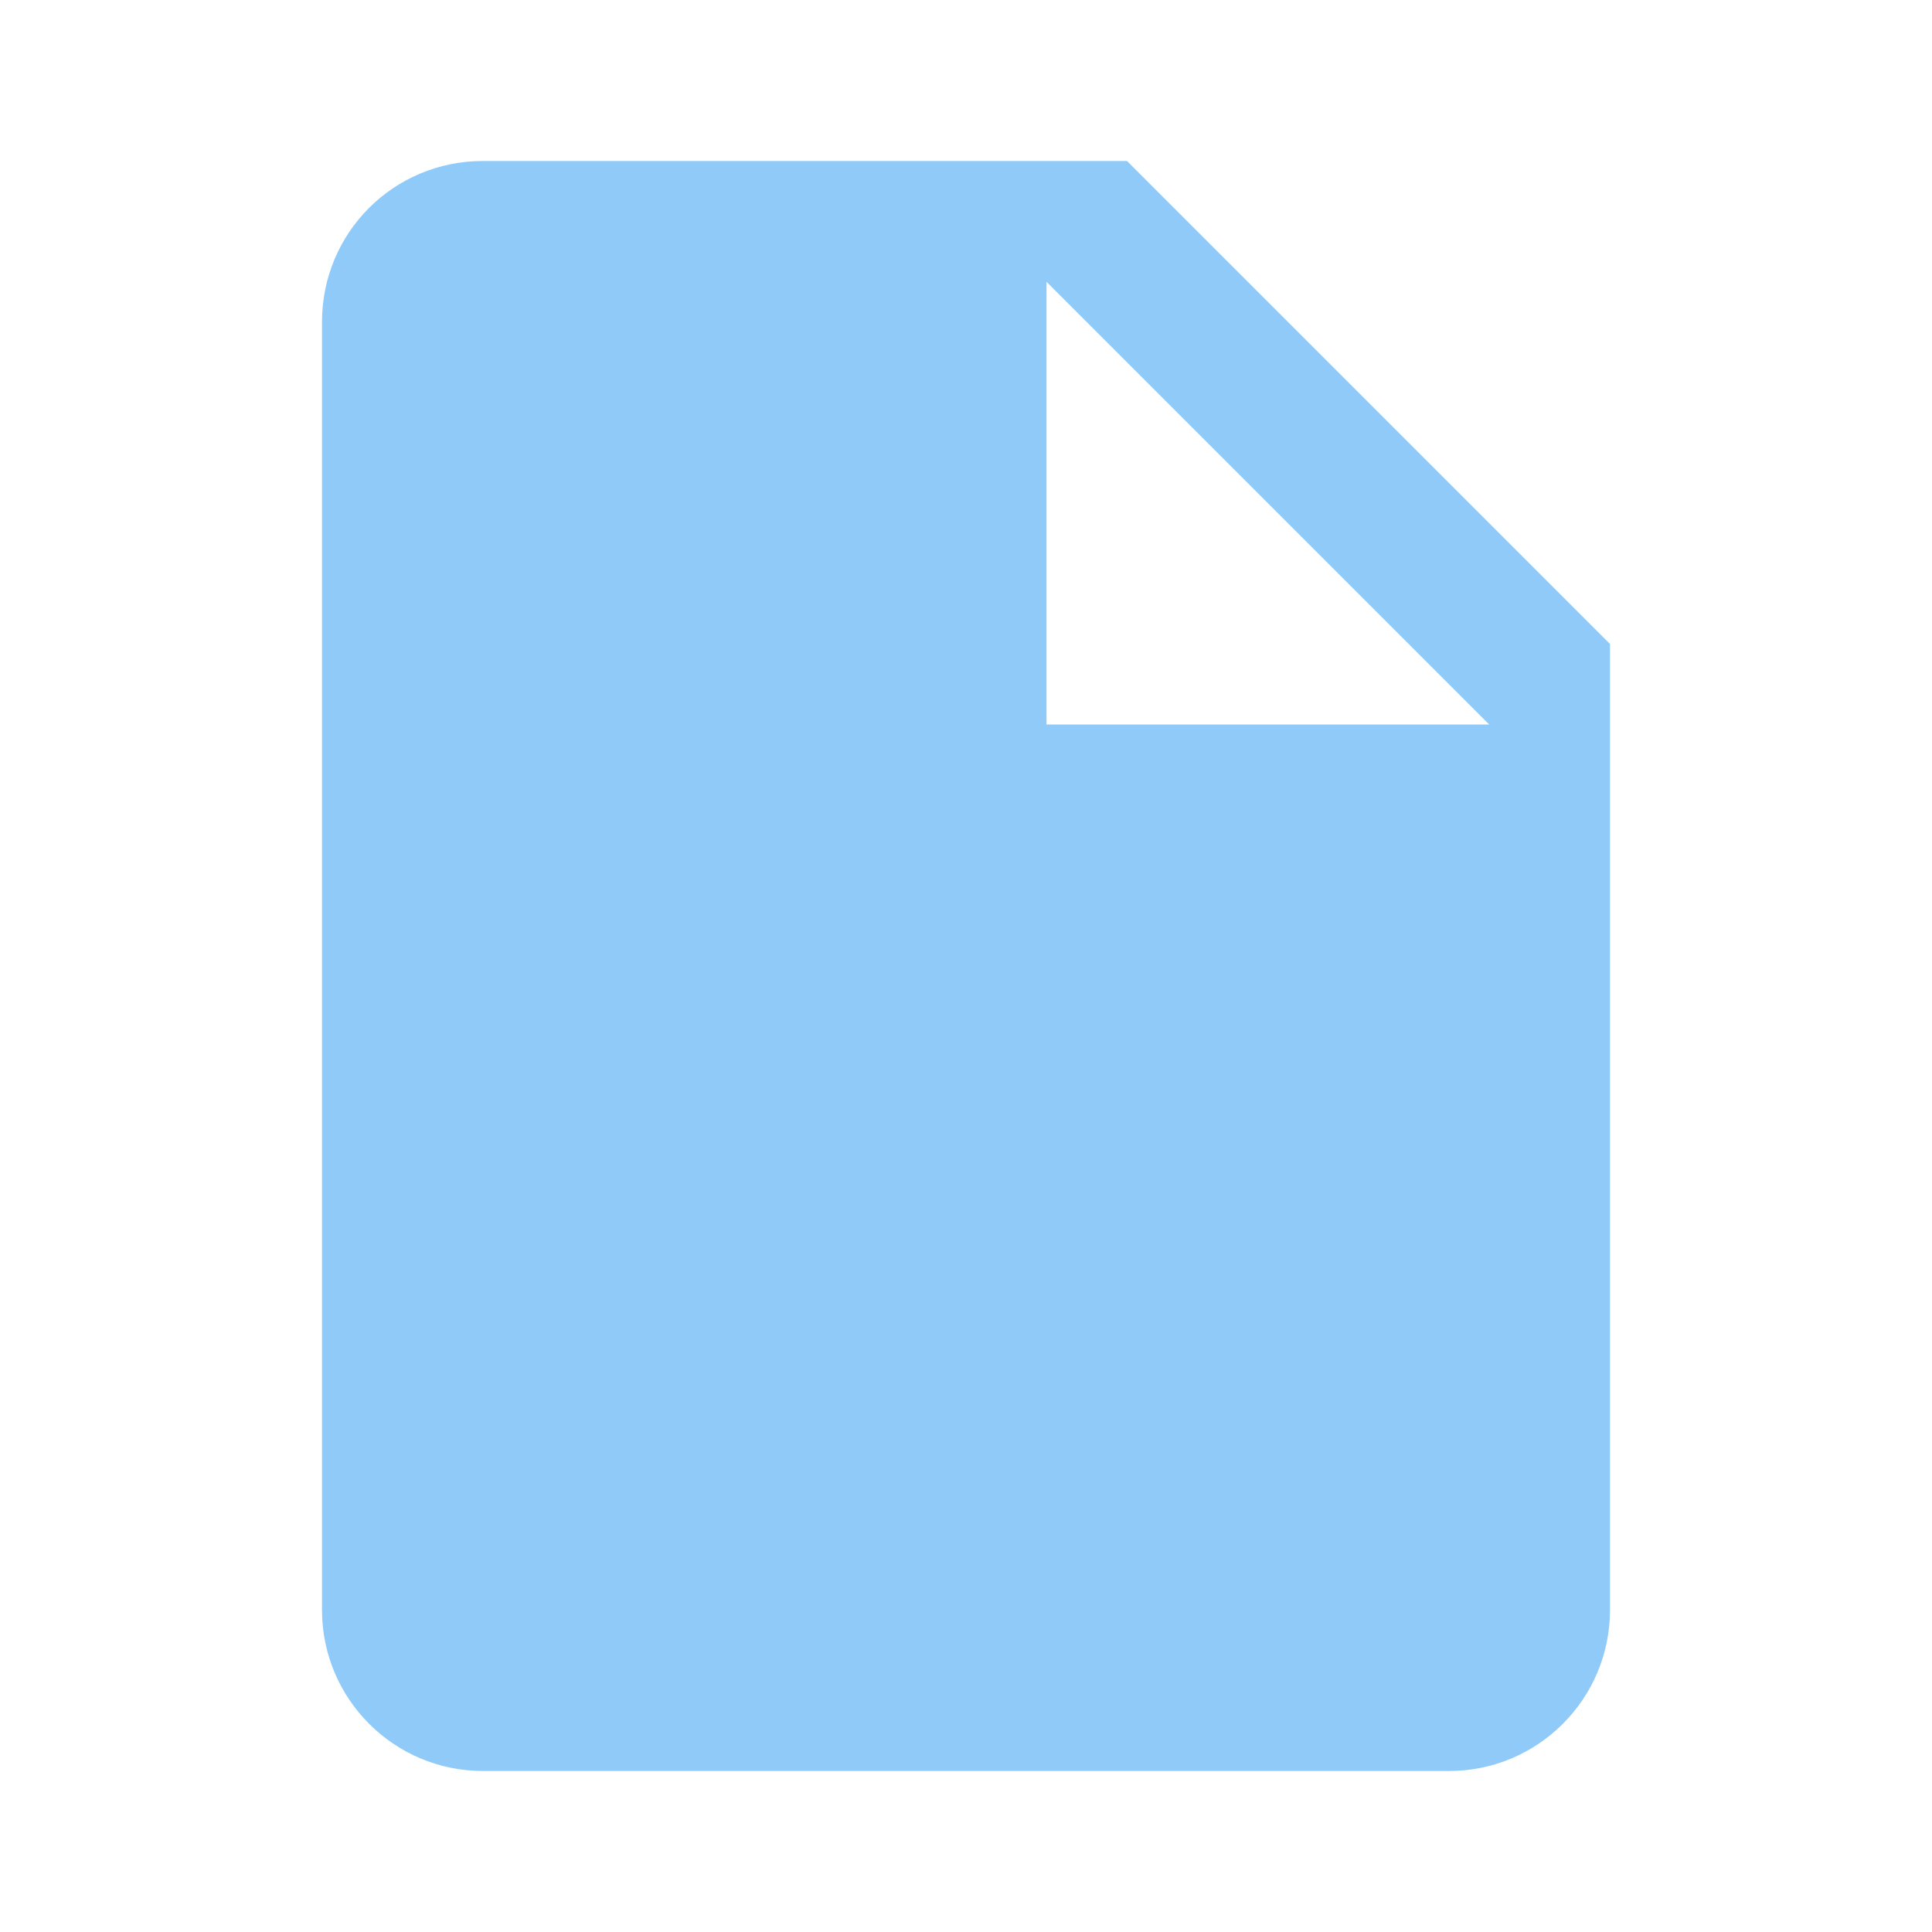
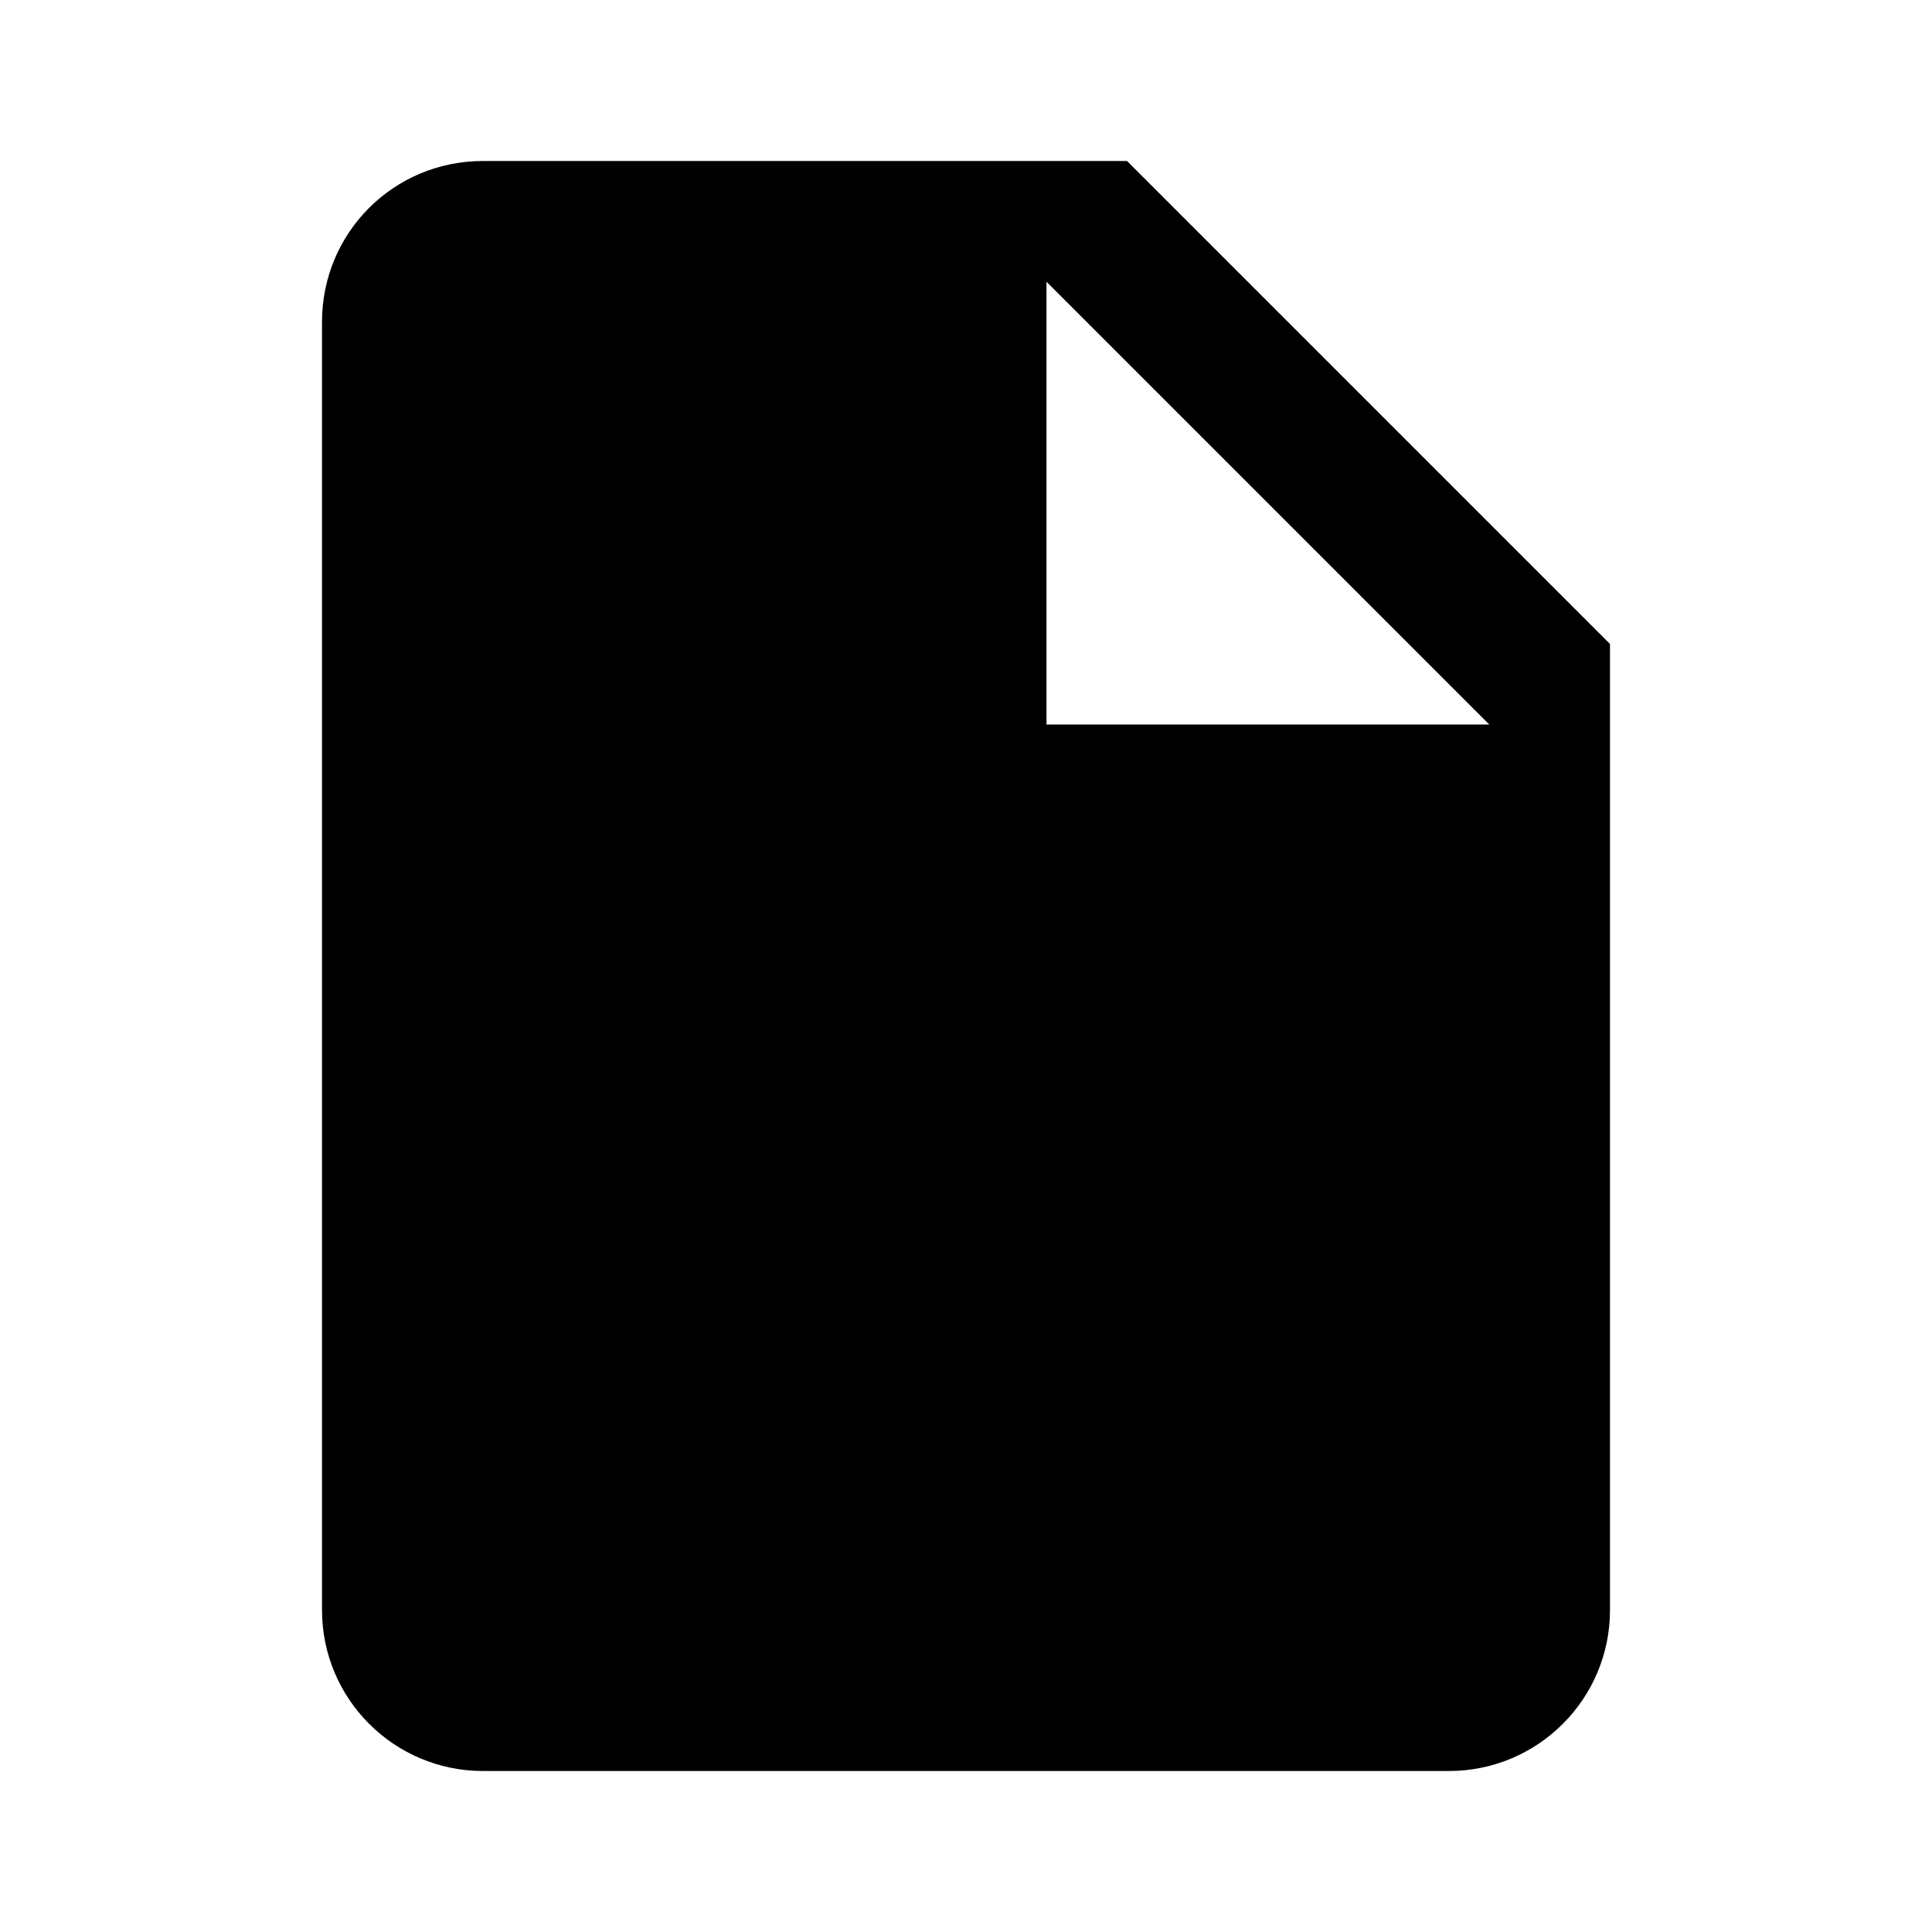
<svg xmlns="http://www.w3.org/2000/svg" width="16" height="16" viewBox="0 0 24 24">
-   <path fill="#90CAF9" d="M13,9V3.5L18.5,9M6,2C4.89,2 4,2.89 4,4V20A2,2 0 0,0 6,22H18A2,2 0 0,0 20,20V8L14,2H6Z" />
+   <path fill="currentColor" d="M13,9V3.5L18.5,9M6,2C4.89,2 4,2.89 4,4V20A2,2 0 0,0 6,22H18A2,2 0 0,0 20,20V8L14,2H6Z" />
</svg>
